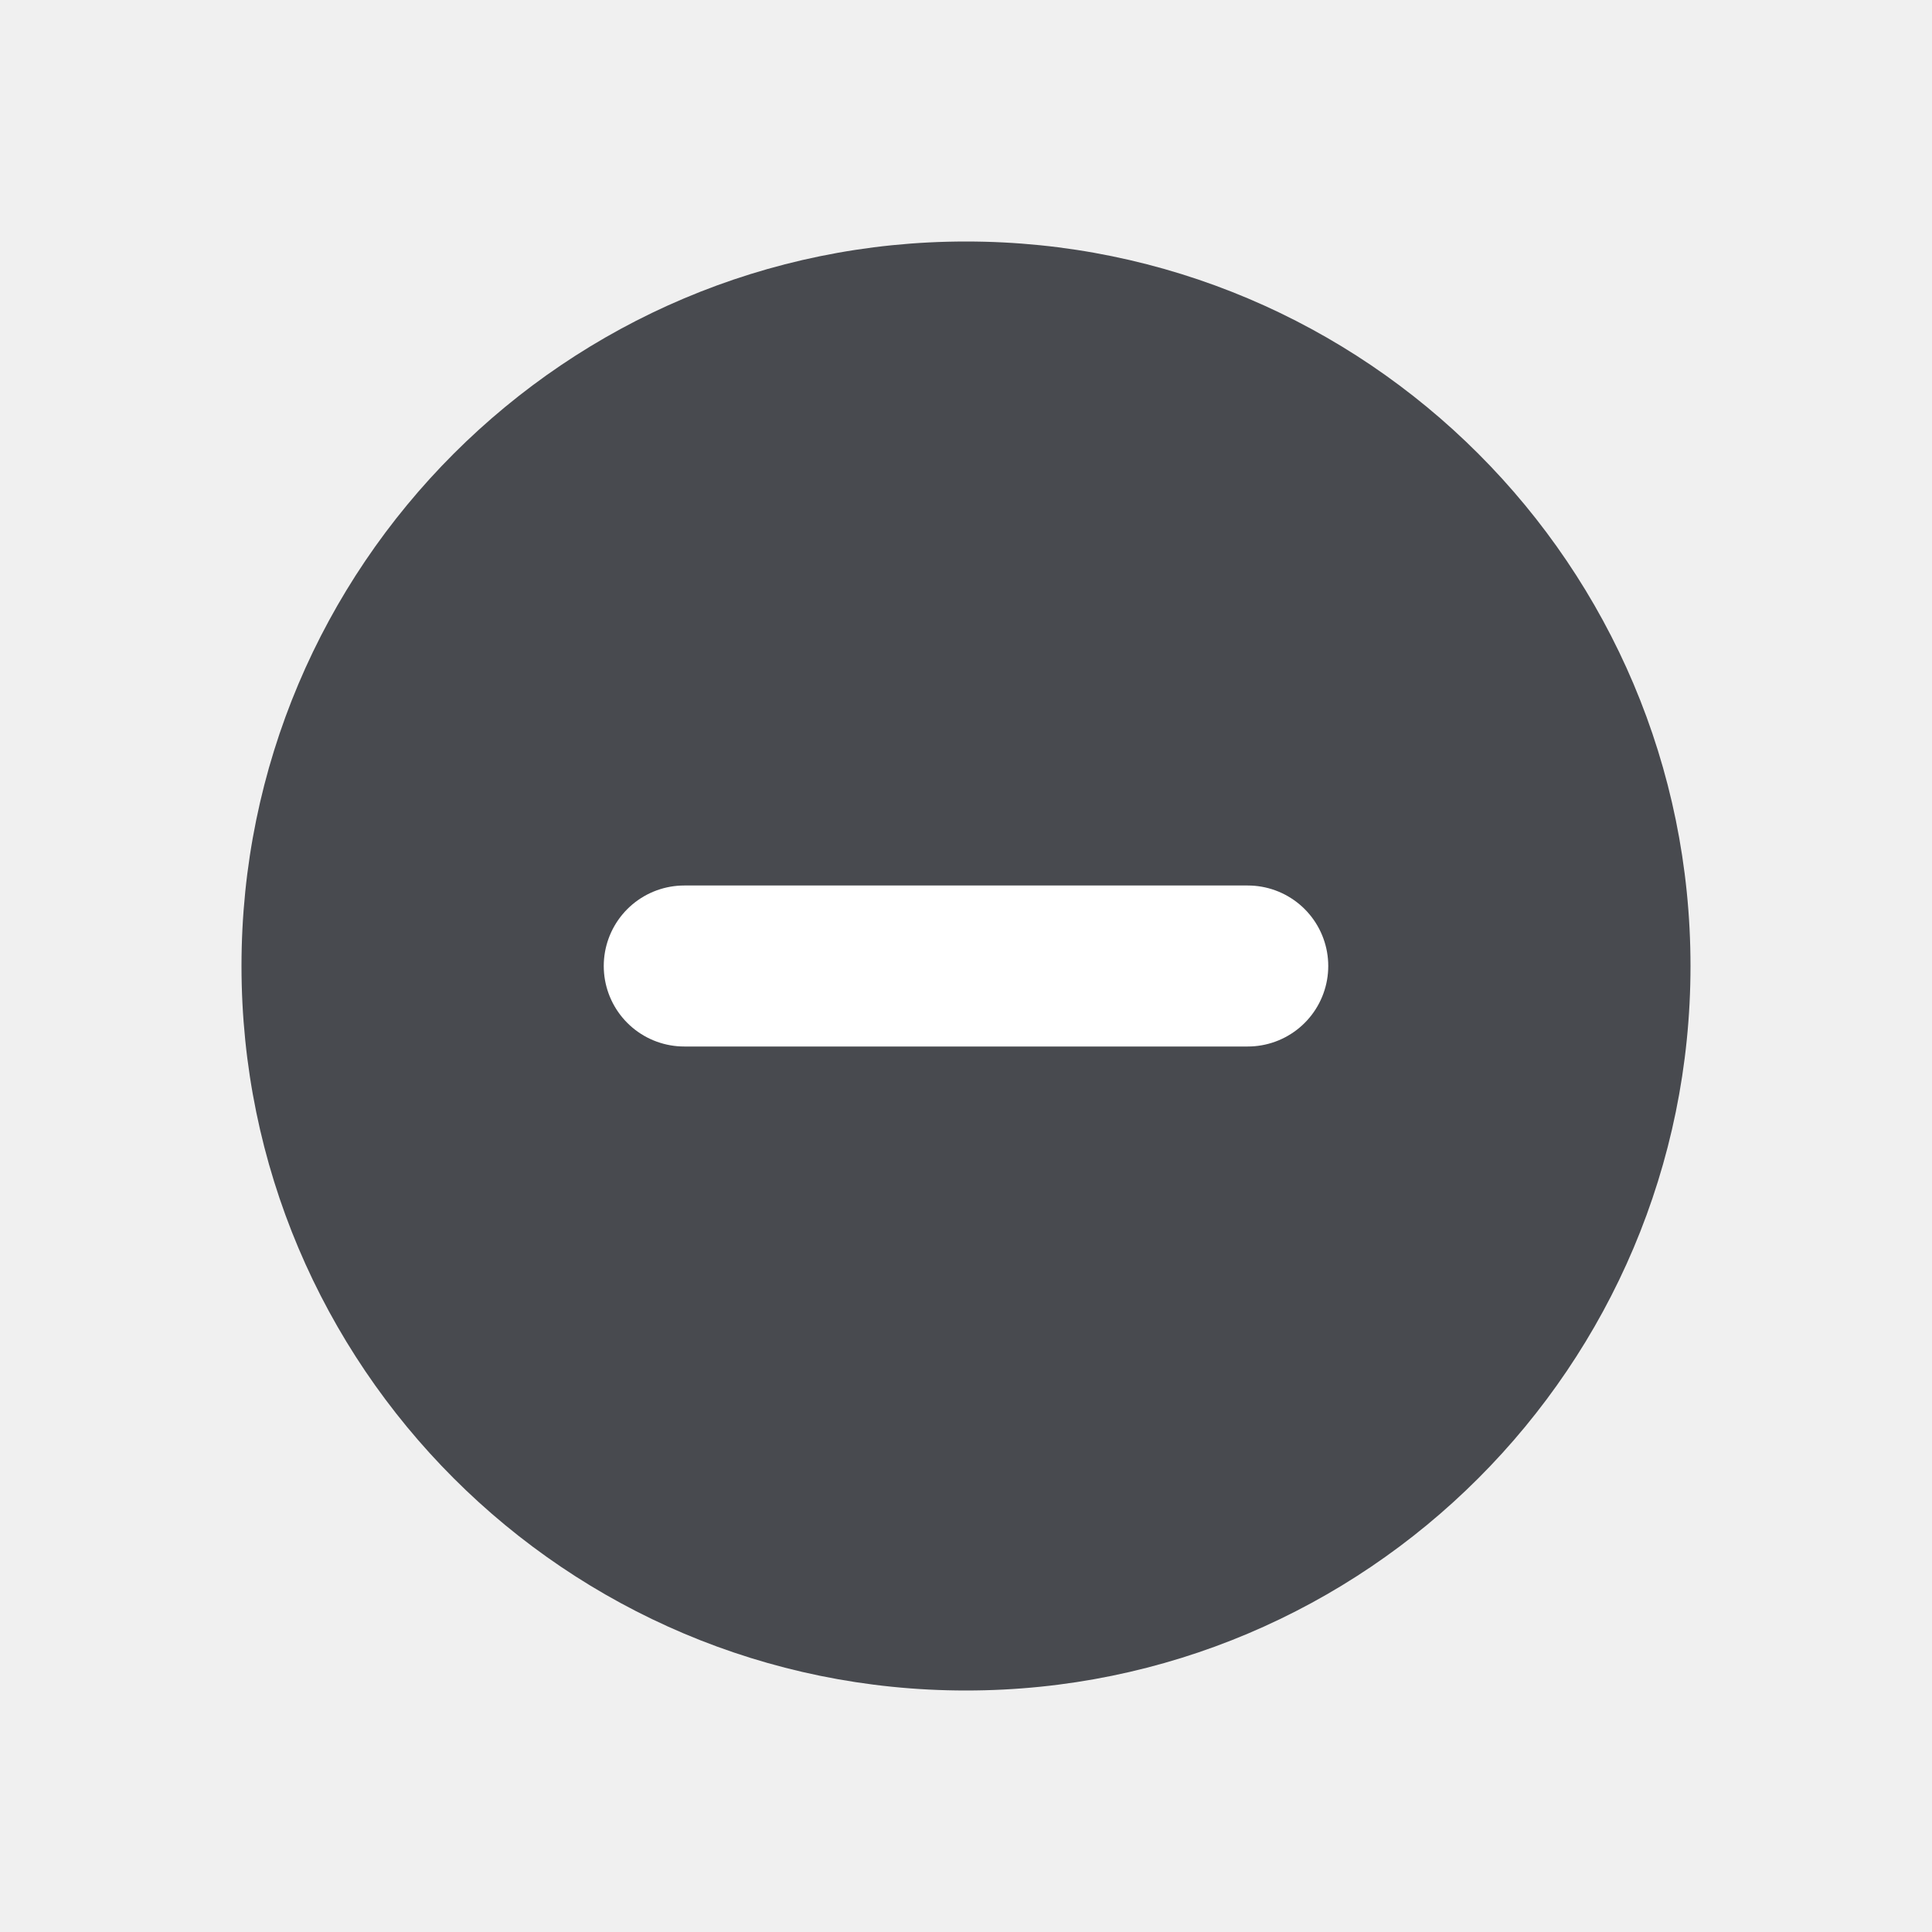
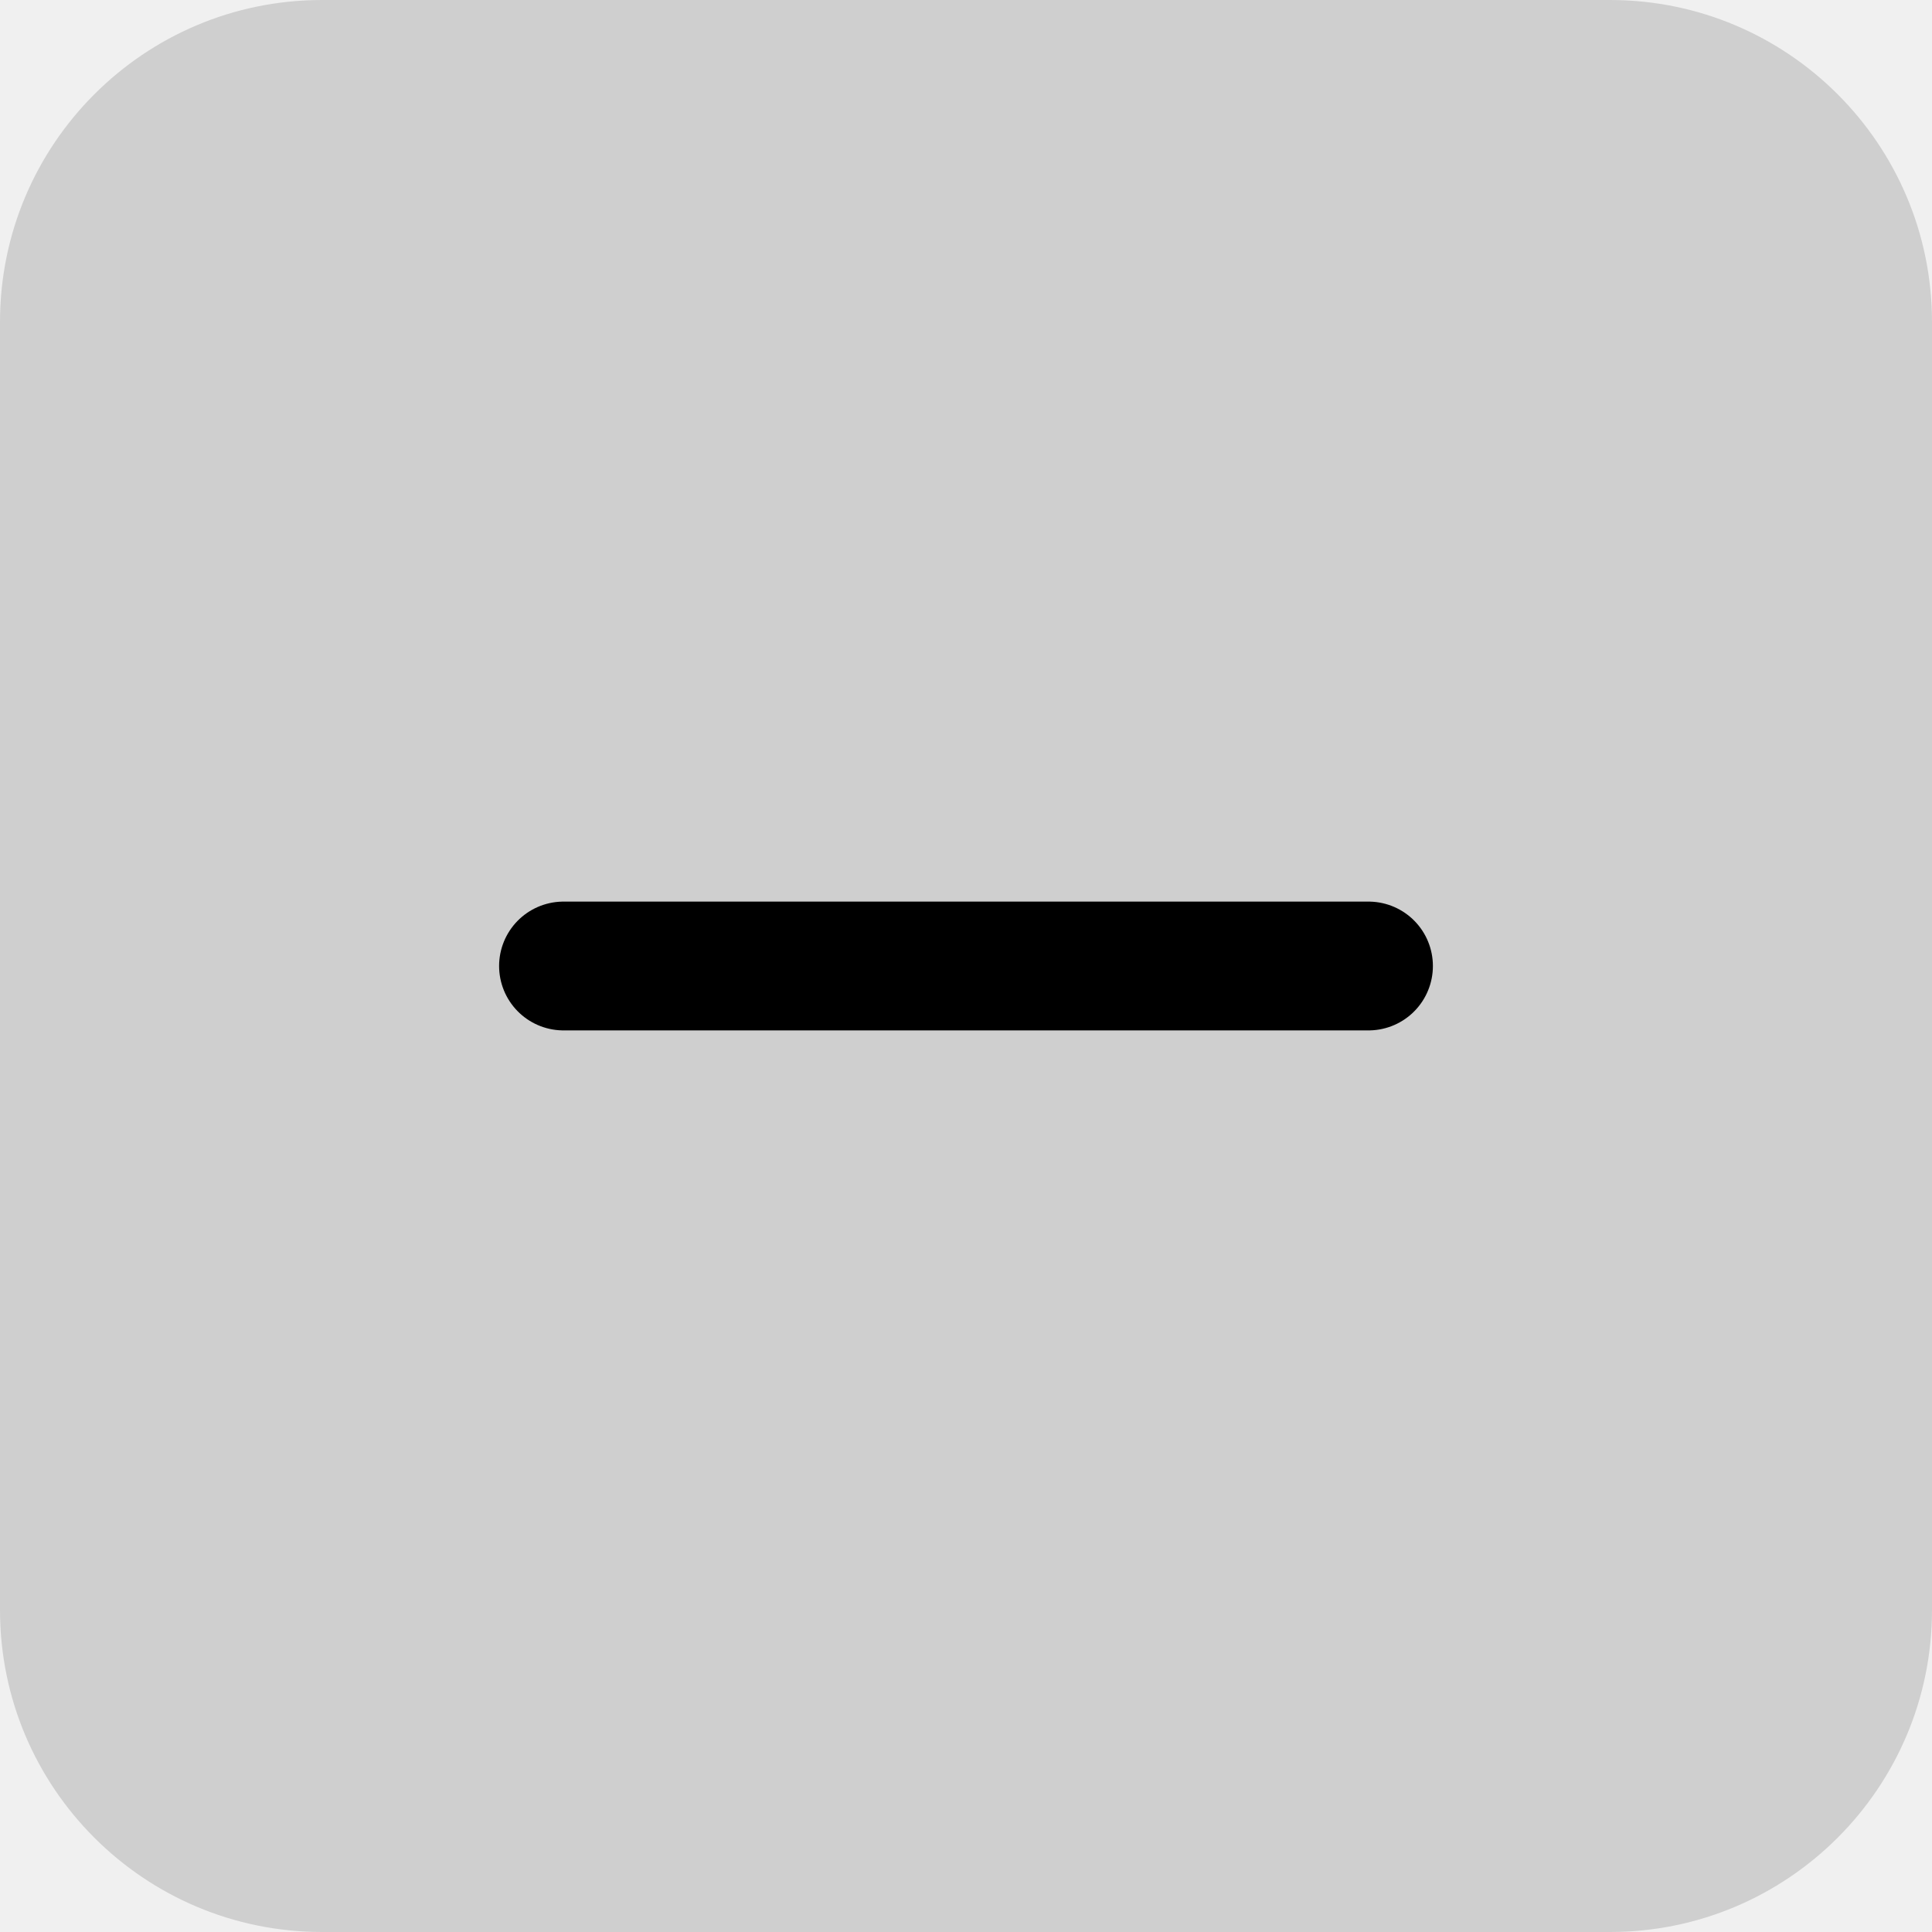
<svg xmlns="http://www.w3.org/2000/svg" width="24" height="24" viewBox="0 0 24 24">
-   <circle cx="12" cy="12" r="9" fill="#484a4f" />
-   <path d="M8.5 12h7" stroke="#ffffff" stroke-width="2" stroke-linecap="round" />
+   <rect width="24" height="24" rx="4" fill="currentColor" fill-opacity="0.14" />
+   <path d="M7 12h10" stroke="currentColor" stroke-width="1.6" stroke-linecap="round" />
</svg>
